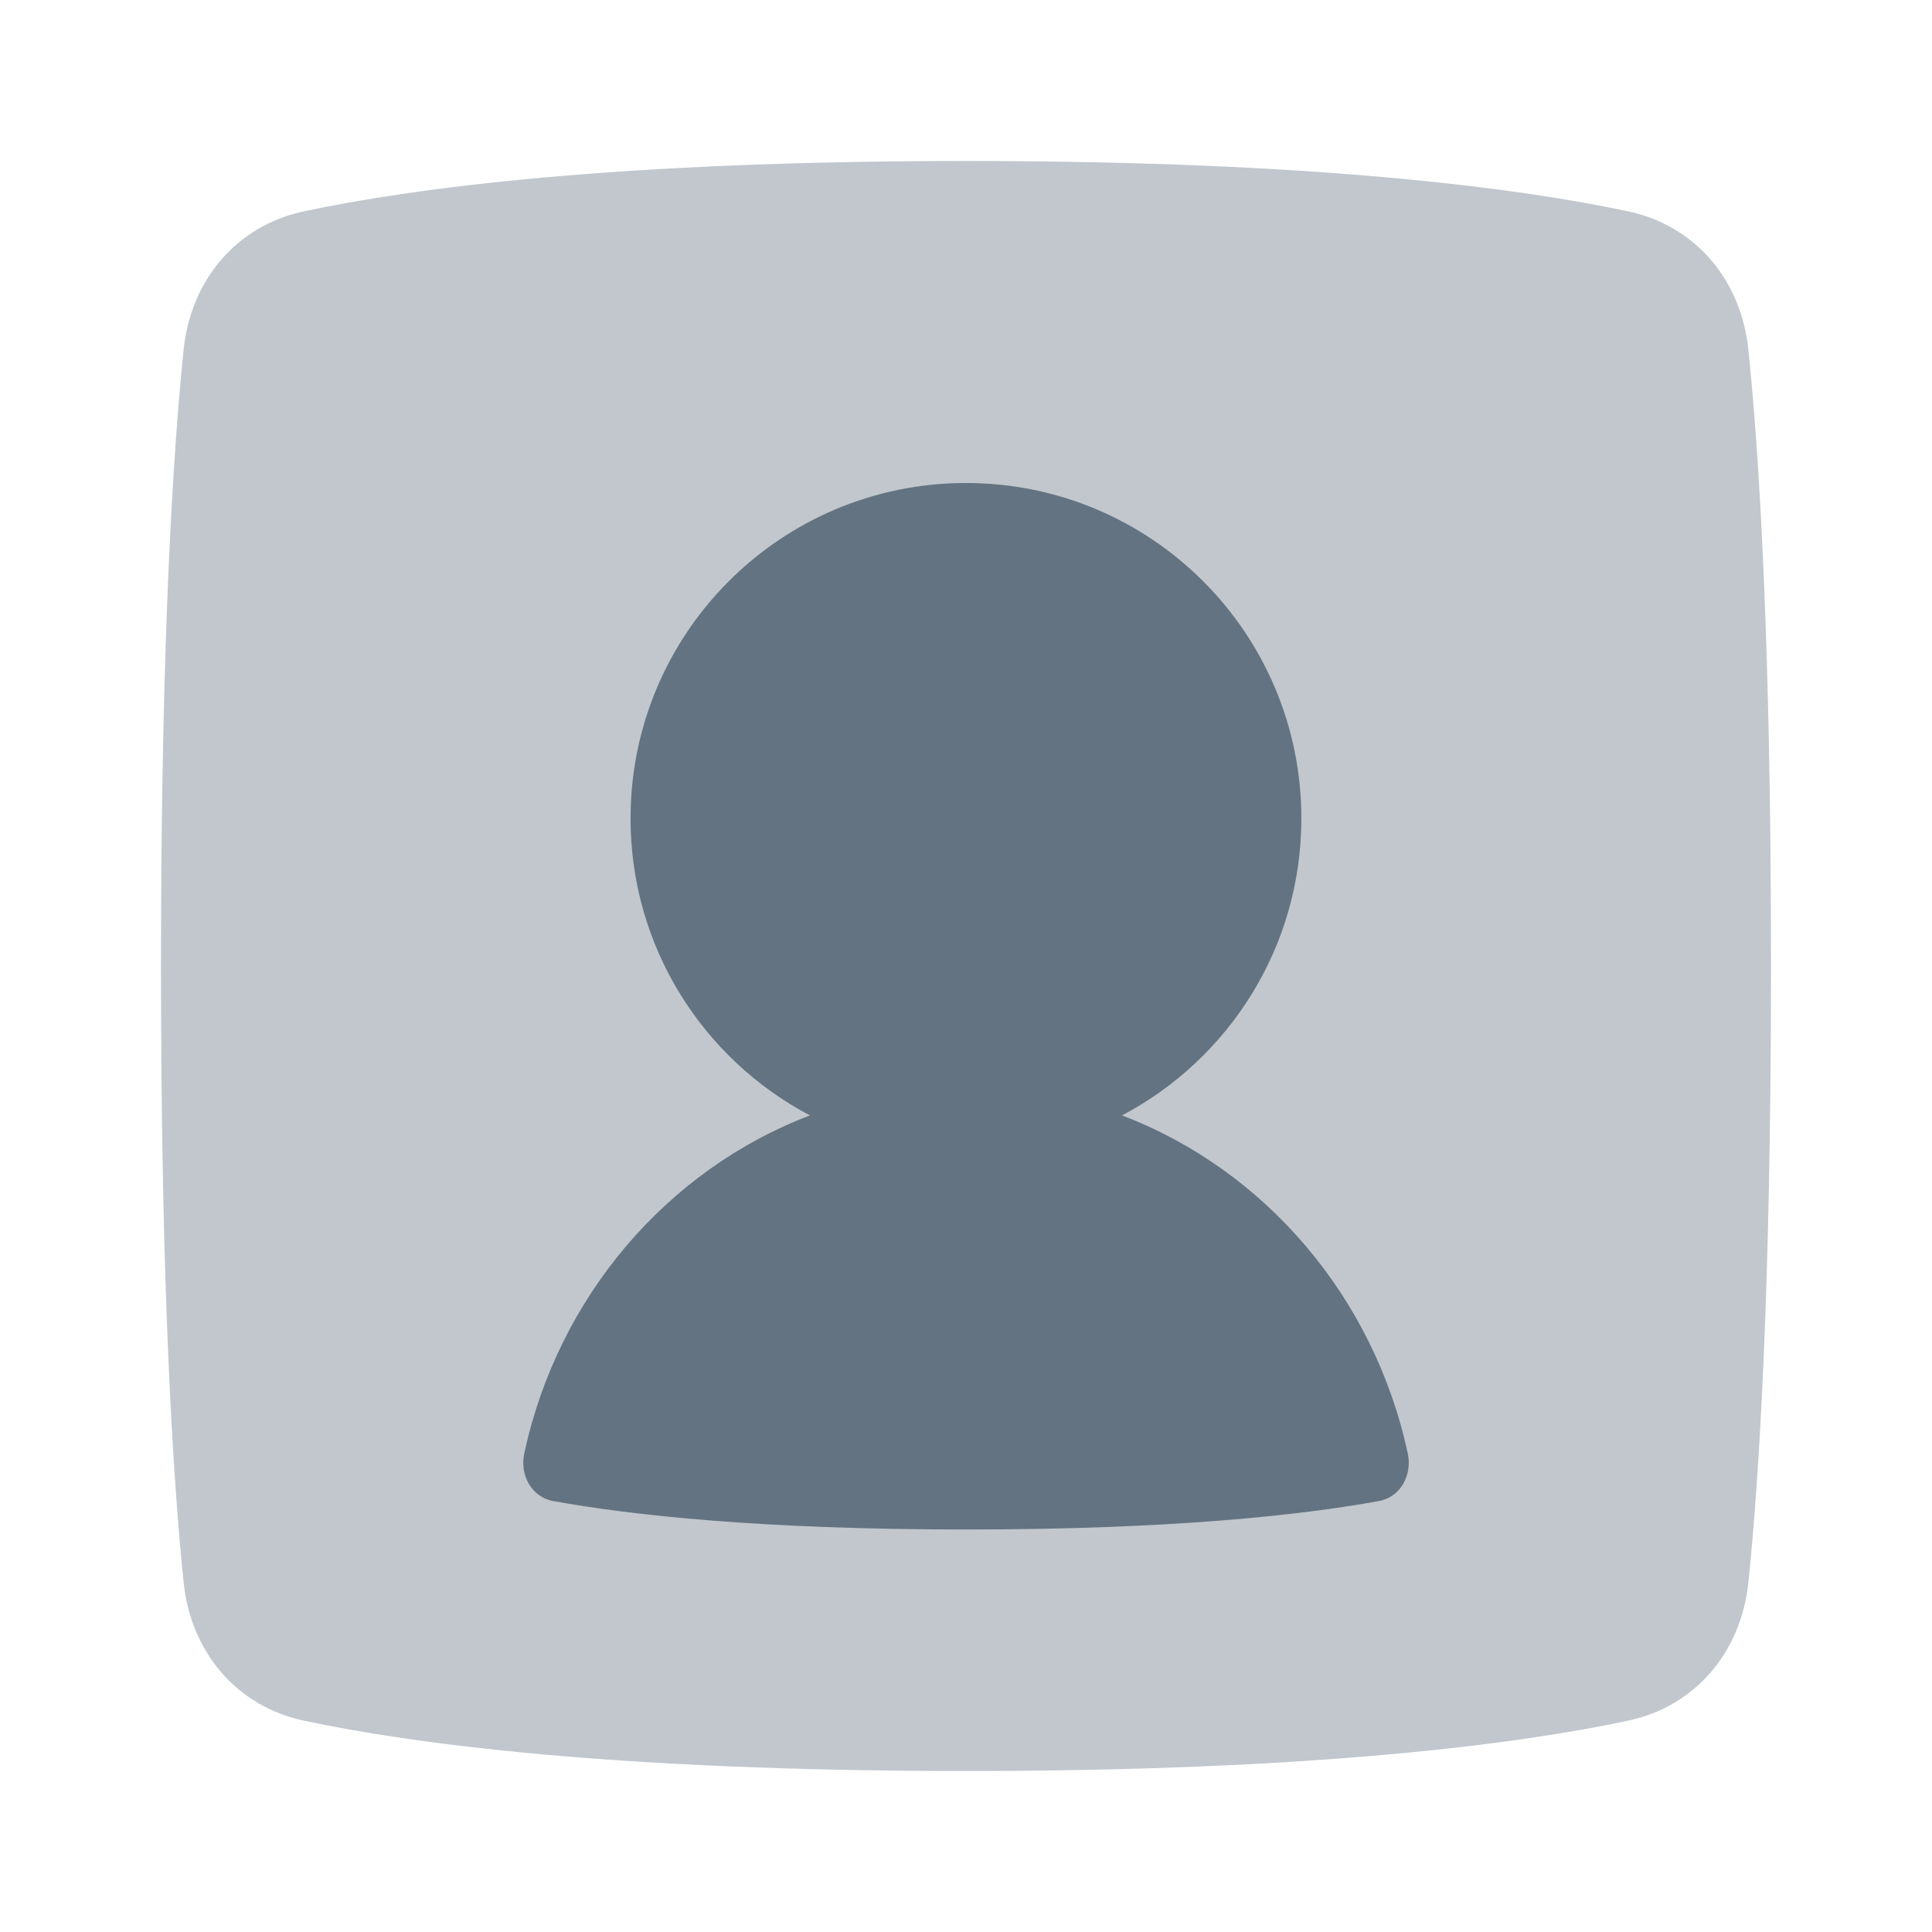
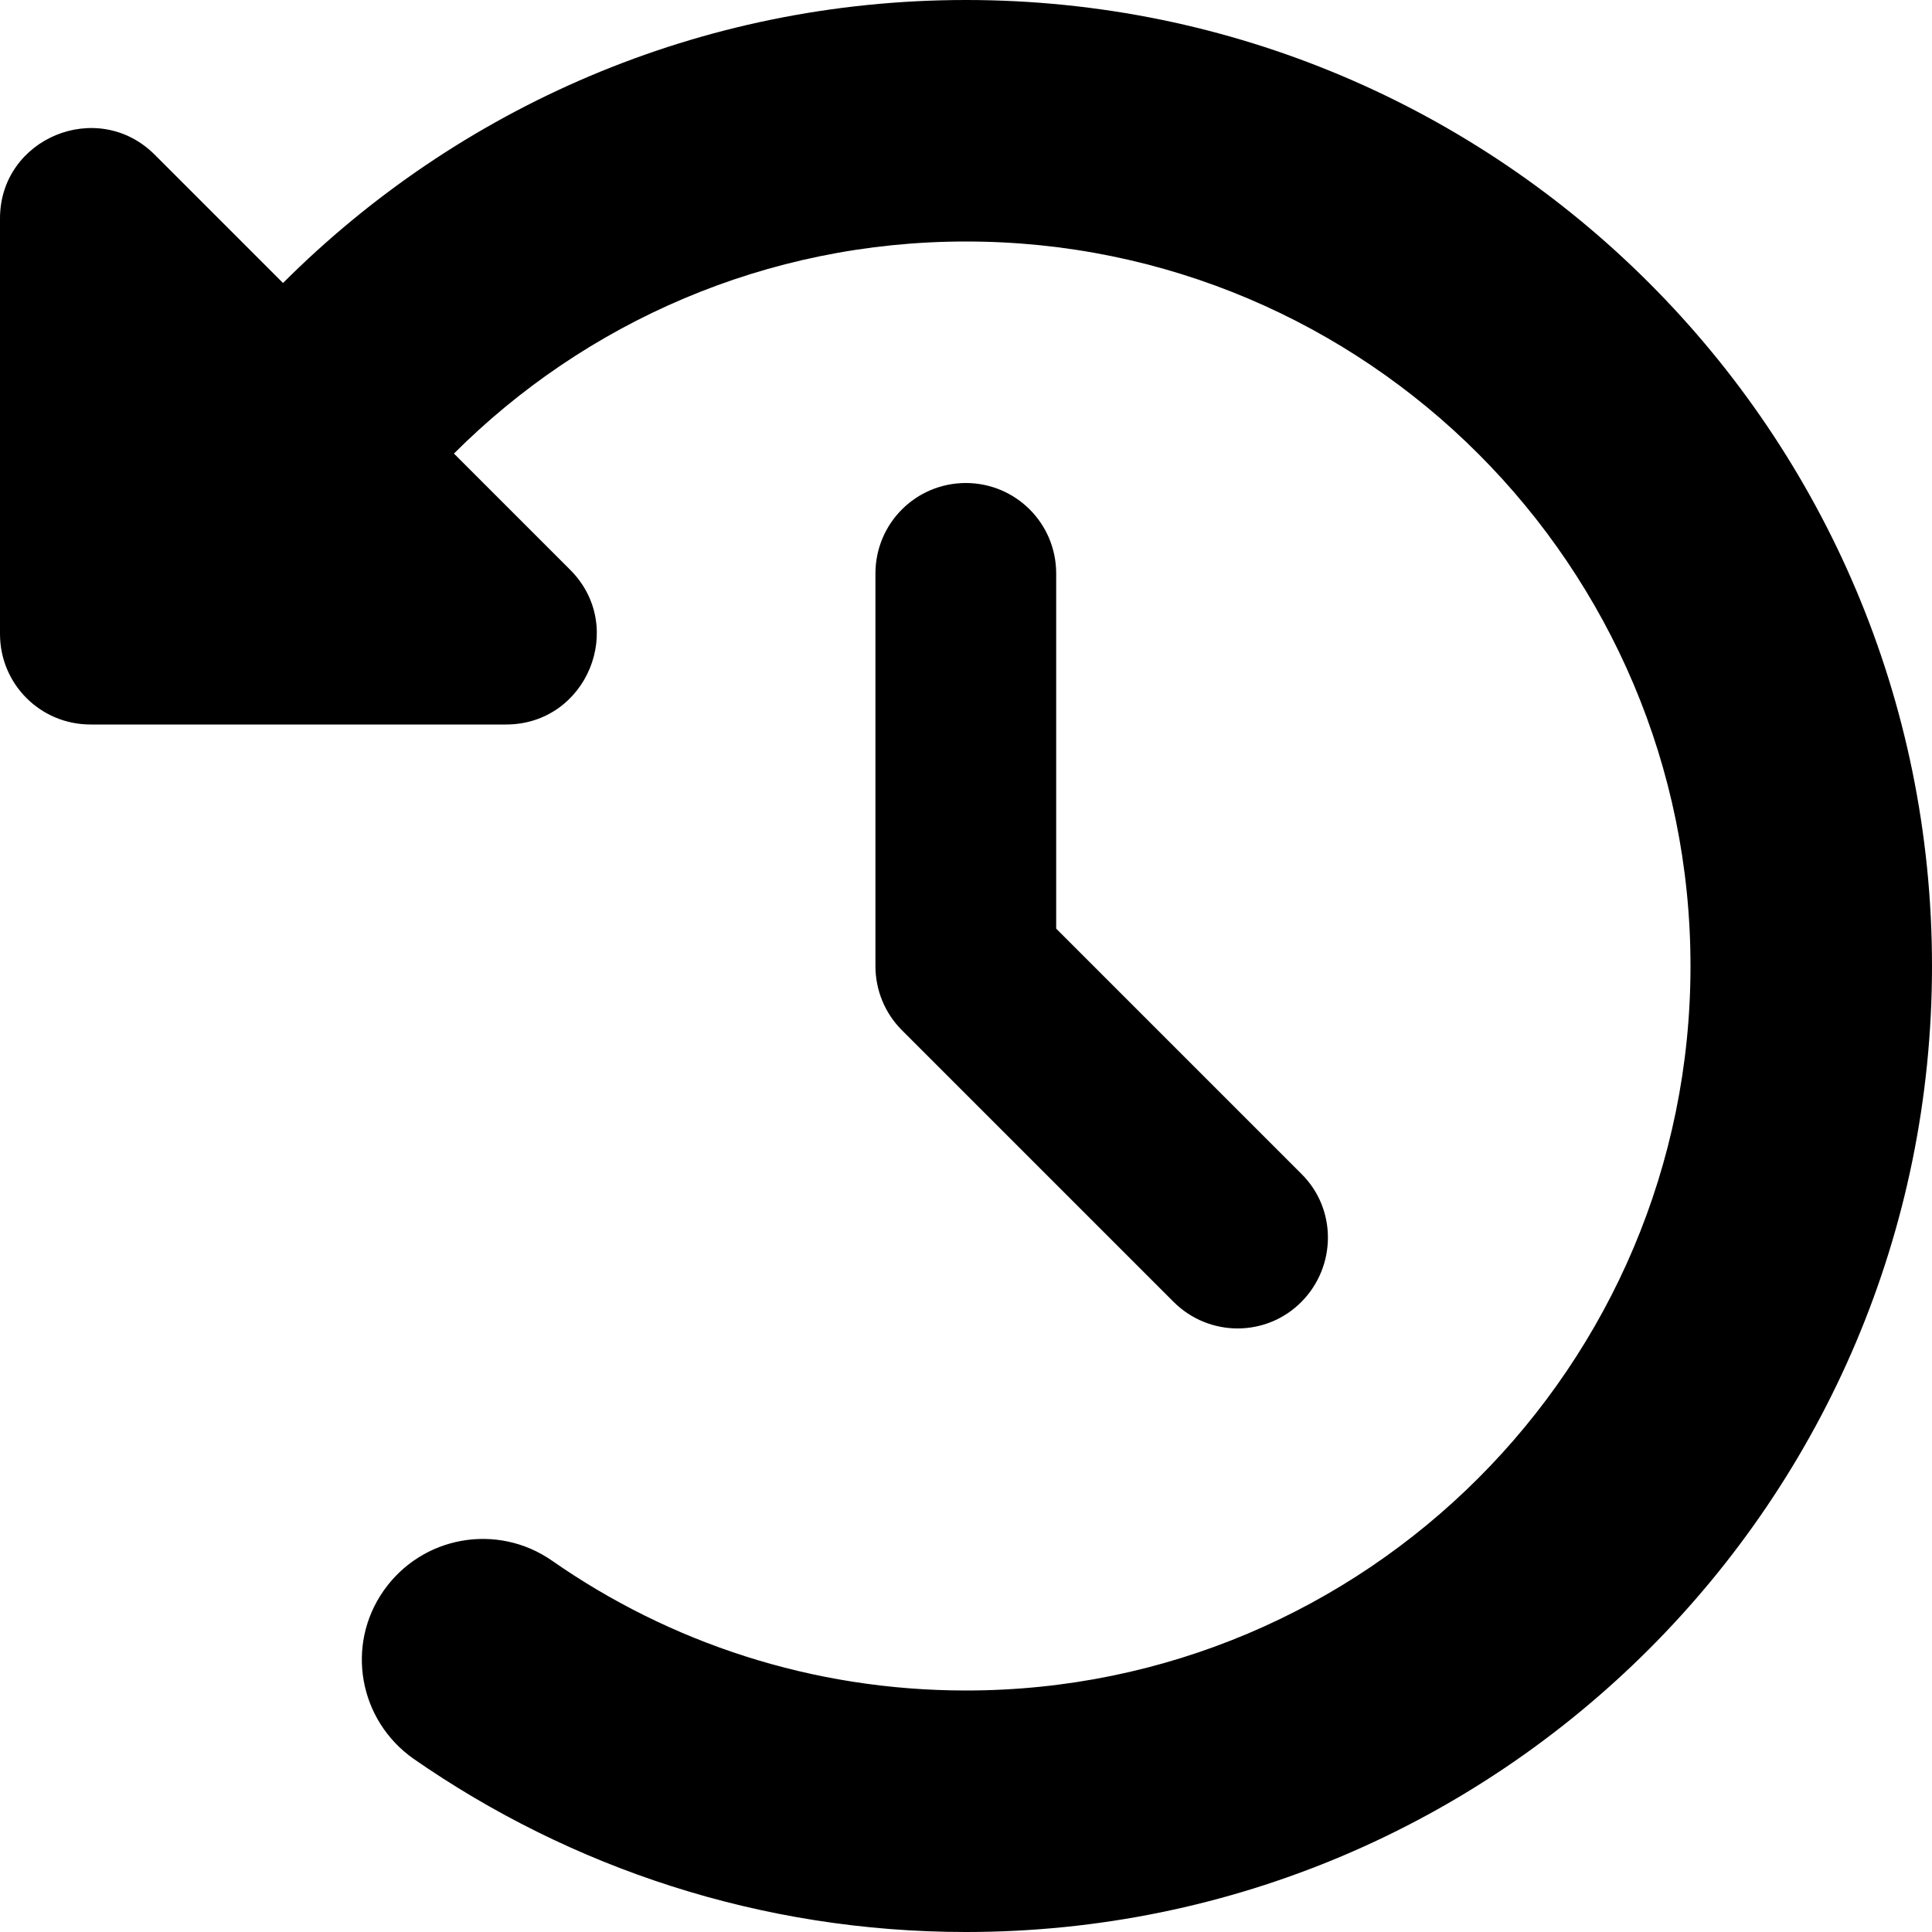
- <svg xmlns="http://www.w3.org/2000/svg" width="24" height="24" viewBox="0 0 24 24" fill="none">
-   <path opacity="0.4" d="M2.281 19.657C2.37 20.516 2.933 21.196 3.777 21.375C5.109 21.659 7.622 22 12 22C16.378 22 18.89 21.659 20.223 21.375C21.067 21.196 21.63 20.516 21.719 19.657C21.851 18.384 22 16.047 22 12C22 7.953 21.851 5.616 21.719 4.343C21.63 3.484 21.067 2.804 20.223 2.625C18.89 2.341 16.378 2 12 2C7.622 2 5.109 2.341 3.777 2.625C2.933 2.804 2.37 3.484 2.281 4.343C2.15 5.616 2 7.953 2 12C2 16.047 2.15 18.384 2.281 19.657Z" fill="#637381" />
-   <path d="M13.938 13.856C15.263 13.158 16.166 11.768 16.166 10.167C16.166 7.865 14.301 6 12 6C9.698 6 7.833 7.865 7.833 10.167C7.833 11.768 8.736 13.158 10.061 13.856C8.287 14.532 6.932 16.109 6.513 18.053C6.454 18.322 6.602 18.598 6.873 18.647C7.846 18.823 9.456 19 12.001 19C14.545 19 16.155 18.823 17.128 18.647C17.398 18.598 17.545 18.323 17.488 18.055C17.069 16.11 15.713 14.532 13.938 13.856Z" fill="#637381" />
+ <svg xmlns="http://www.w3.org/2000/svg" height="1em" viewBox="0 0 512 512">
+   <path d="M75 75L41 41C25.9 25.9 0 36.6 0 57.9V168c0 13.3 10.7 24 24 24H134.1c21.4 0 32.1-25.9 17-41l-30.8-30.8C155 85.5 203 64 256 64c106 0 192 86 192 192s-86 192-192 192c-40.8 0-78.6-12.7-109.7-34.4c-14.5-10.1-34.4-6.6-44.6 7.9s-6.6 34.4 7.9 44.6C151.2 495 201.7 512 256 512c141.4 0 256-114.6 256-256S397.4 0 256 0C185.3 0 121.3 28.7 75 75zm181 53c-13.3 0-24 10.7-24 24V256c0 6.4 2.5 12.5 7 17l72 72c9.4 9.4 24.6 9.4 33.9 0s9.4-24.6 0-33.9l-65-65V152c0-13.3-10.7-24-24-24z" />
</svg>
